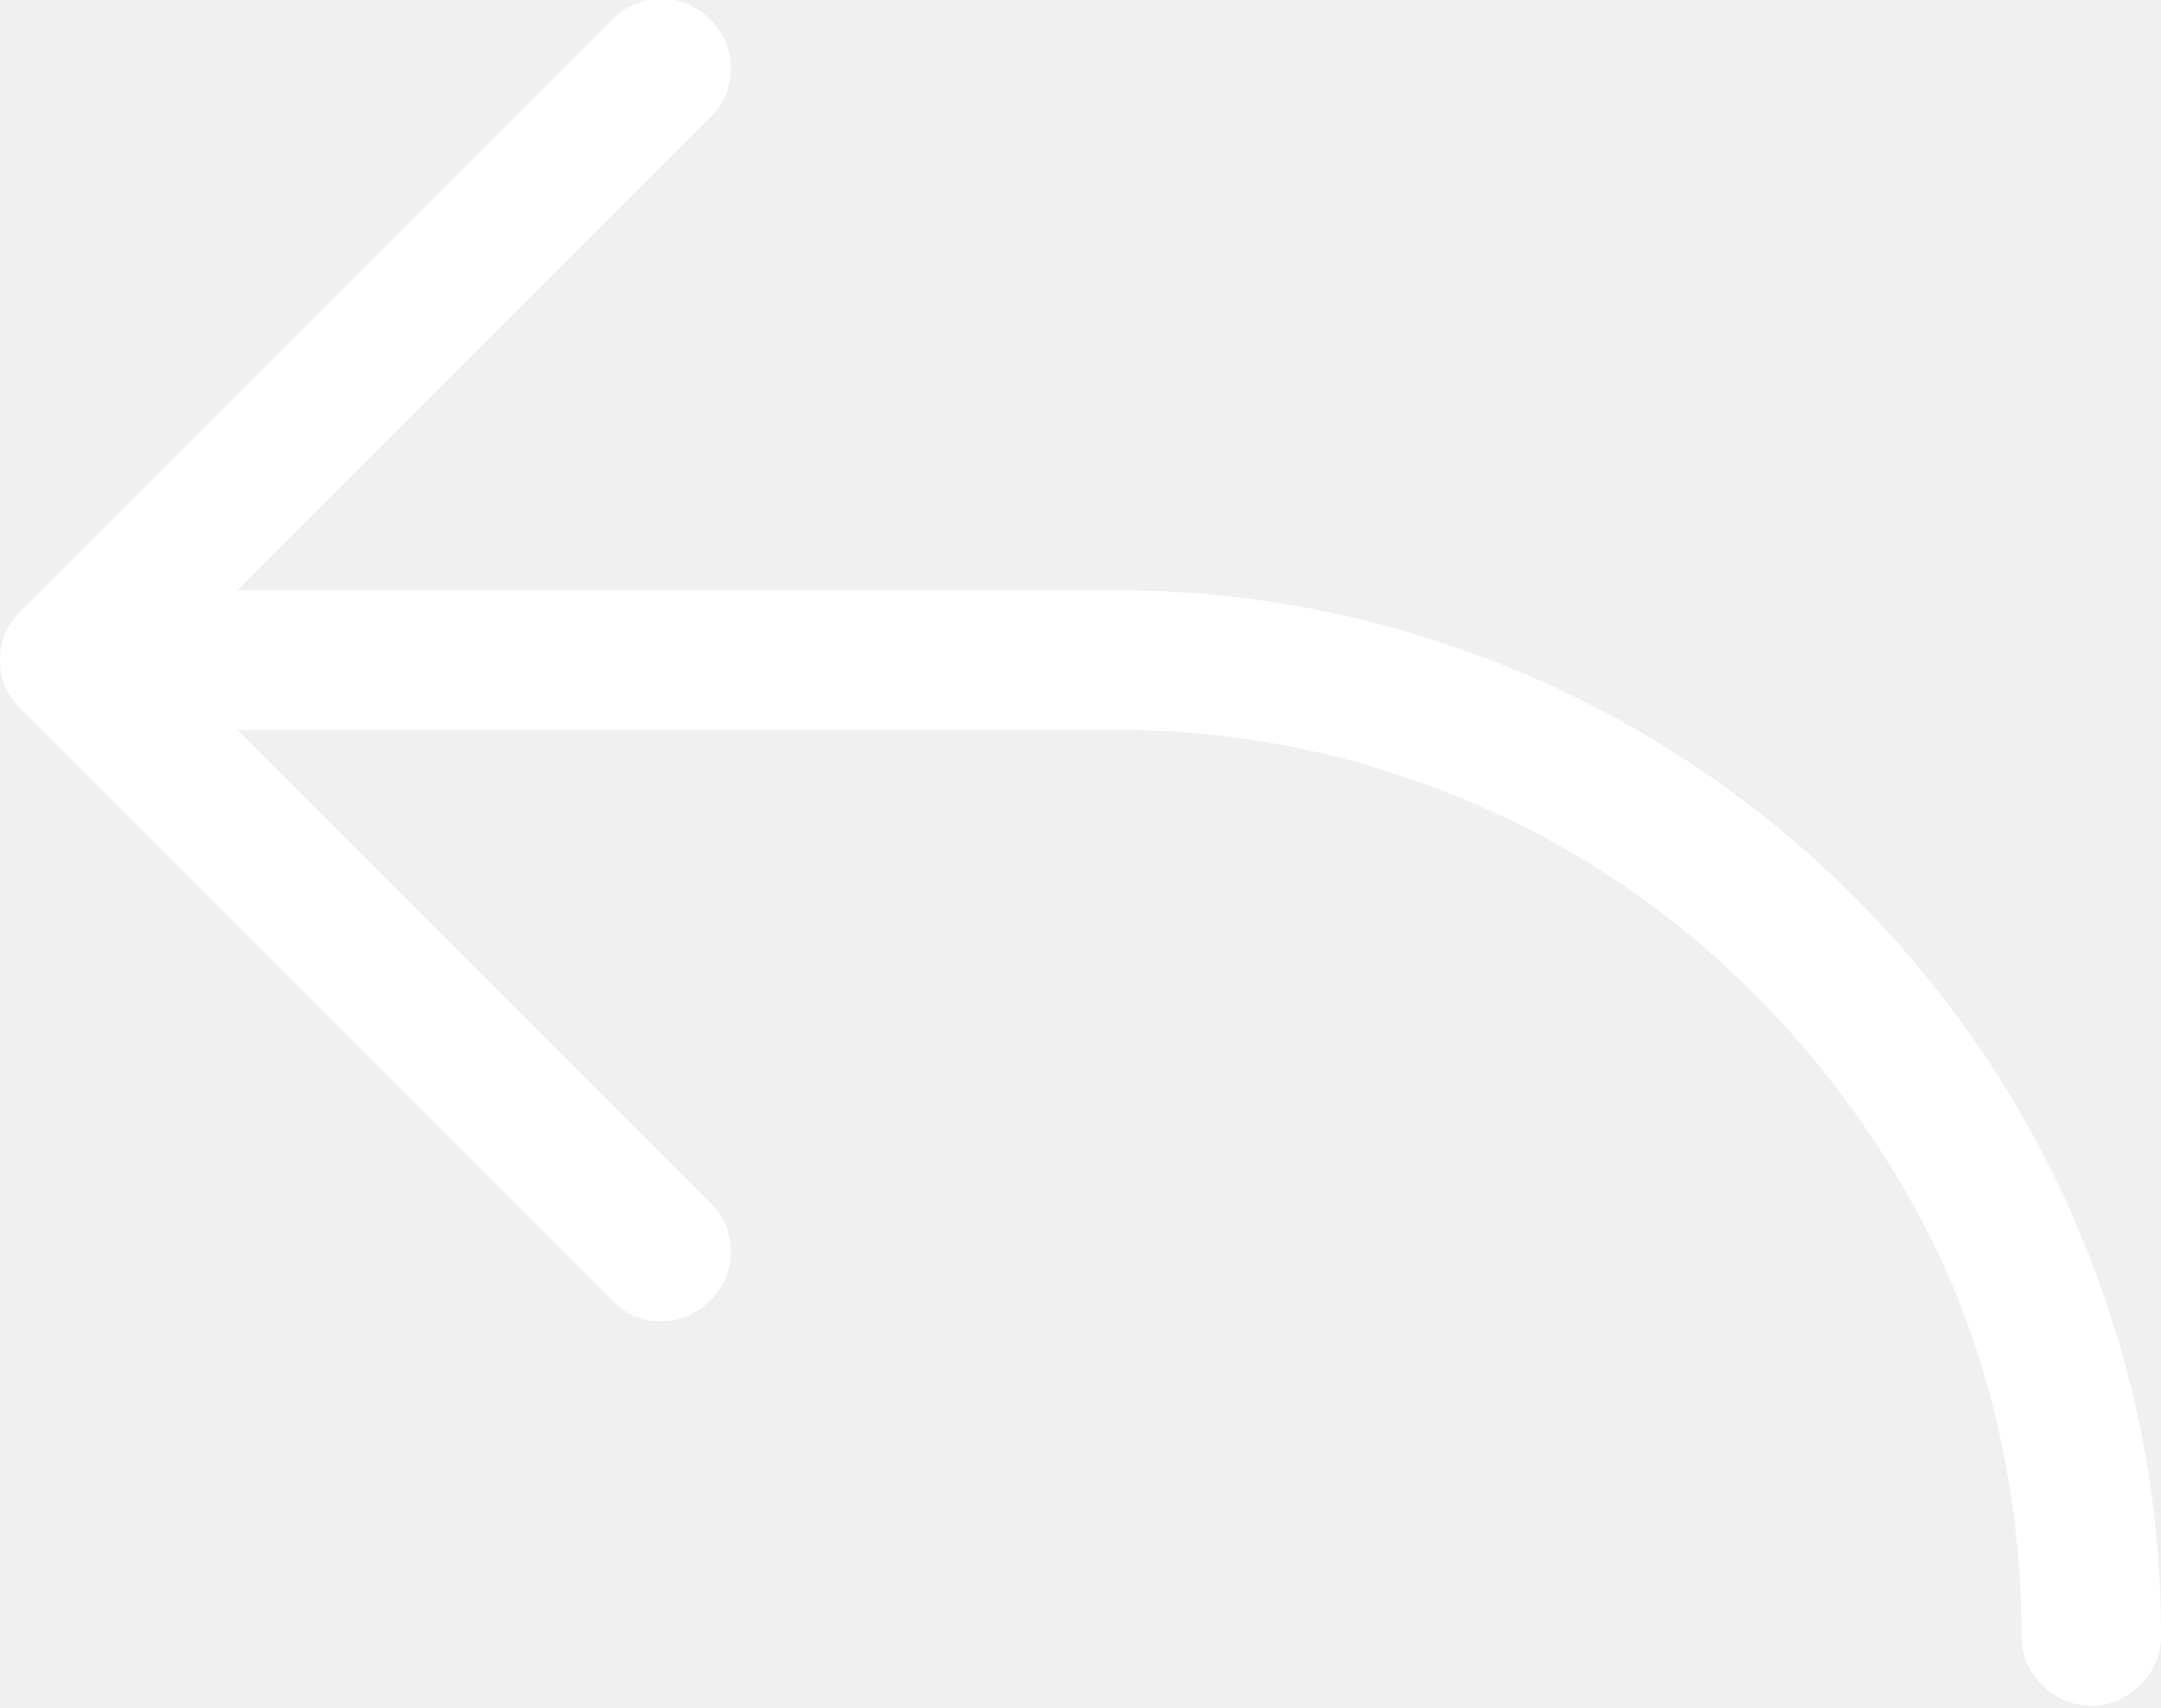
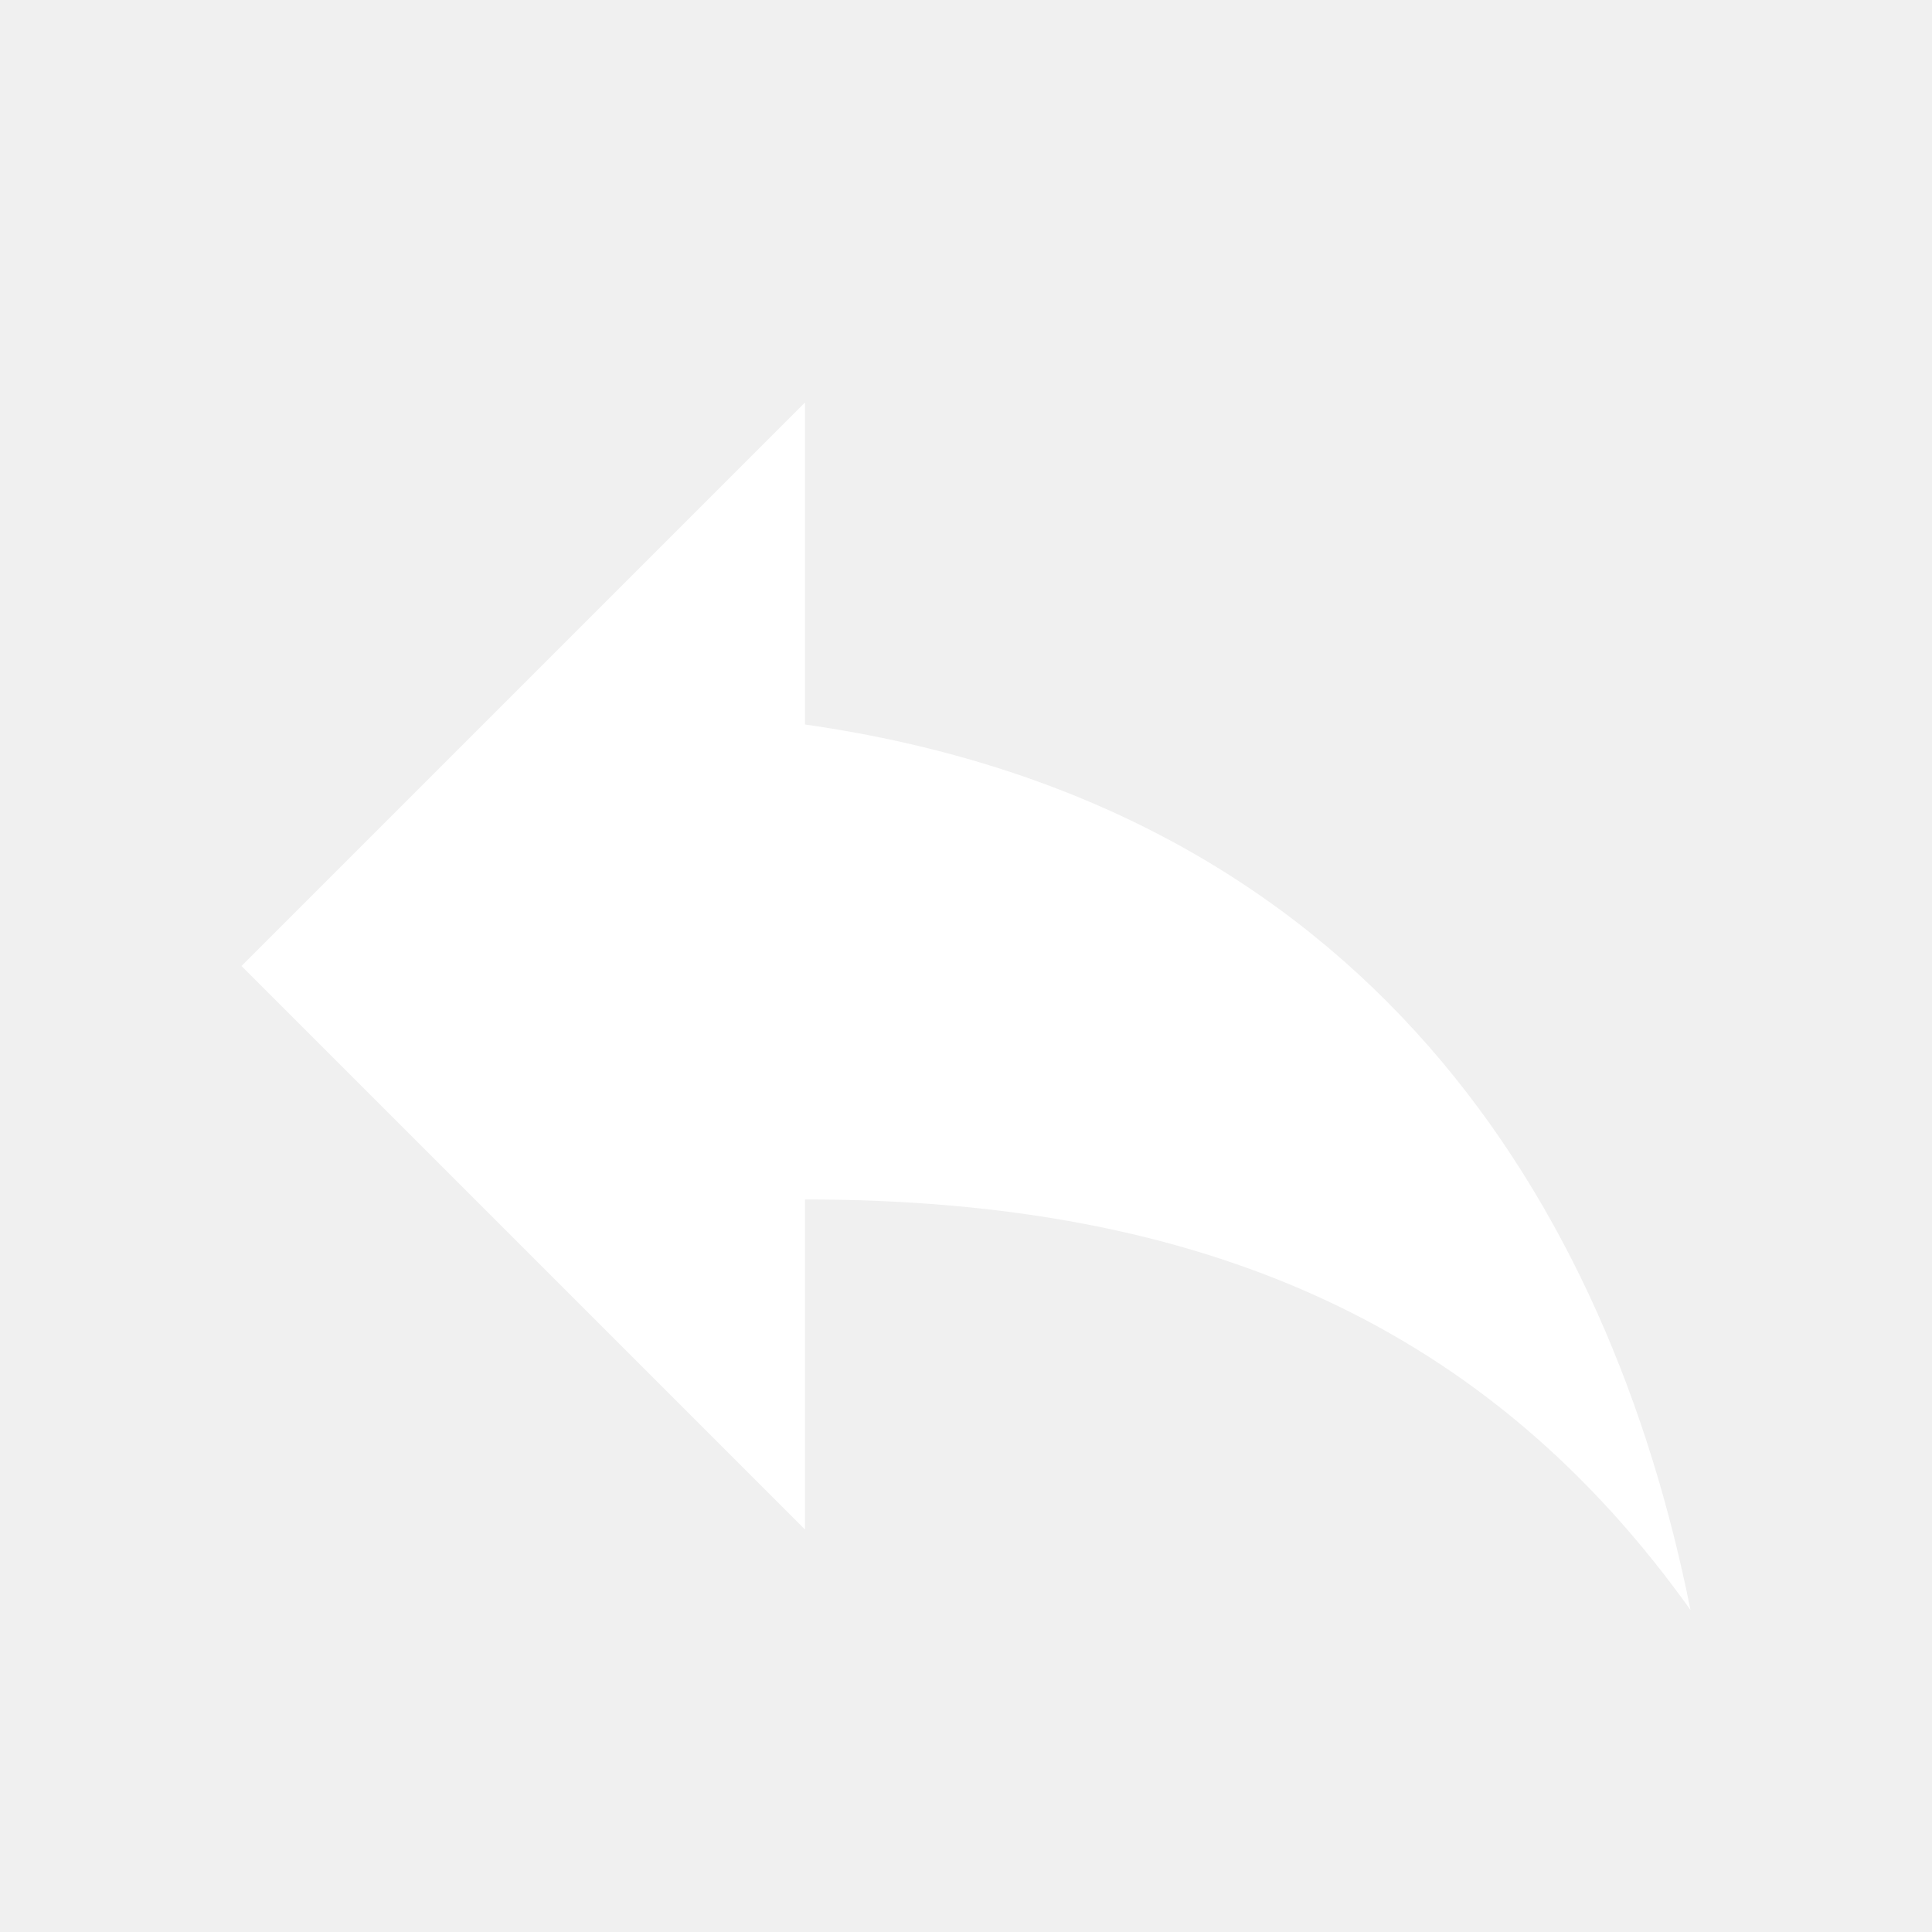
- <svg xmlns="http://www.w3.org/2000/svg" height="100%" viewBox="0 113 992 784" width="100%">
-   <path d="M512,448L109,448L326,665C332.333,671.333 335.5,678.833 335.5,687.5C335.5,696.167 332.333,703.667 326,710C319.667,716.333 312.167,719.5 303.5,719.5C294.833,719.5 287.333,716.333 281,710L9.5,438.5C3.167,432.167 0,424.667 0,416C0,407.333 3.167,399.833 9.5,393.5L281,122C287.333,115.667 294.833,112.5 303.5,112.5C312.167,112.5 319.667,115.667 326,122C332.333,128.333 335.5,135.833 335.5,144.5C335.5,153.167 332.333,160.667 326,167L109,384L512,384C556,384 598.5,389.75 639.5,401.25C680.5,412.75 718.75,428.917 754.25,449.75C789.75,470.583 822.083,495.583 851.25,524.75C880.417,553.917 905.417,586.25 926.25,621.75C947.083,657.25 963.25,695.5 974.75,736.5C986.25,777.5 992,820 992,864C992,872.667 988.833,880.167 982.5,886.5C976.167,892.833 968.667,896 960,896C951.333,896 943.833,892.833 937.5,886.5C931.167,880.167 928,872.667 928,864C928,828.333 923.583,793.083 914.75,758.25C905.917,723.417 892.5,690.5 874.5,659.5C855.5,626.833 833.083,597.417 807.25,571.25C781.417,545.083 753,522.917 722,504.75C691,486.583 657.75,472.583 622.25,462.75C586.75,452.917 550,448 512,448Z" fill="#FFFFFF" fill-opacity="1">
-   </path>
+ <svg xmlns="http://www.w3.org/2000/svg" fill="#fff" width="512" height="512" viewBox="0 0 24 24">
+   <path d="M10 9V5l-7 7 7 7v-4.1c5 0 8.5 1.6 11 5.1-1-5-4-10-11-11z" />
+   <path d="M0 0h24v24H0z" fill="none" />
</svg>
